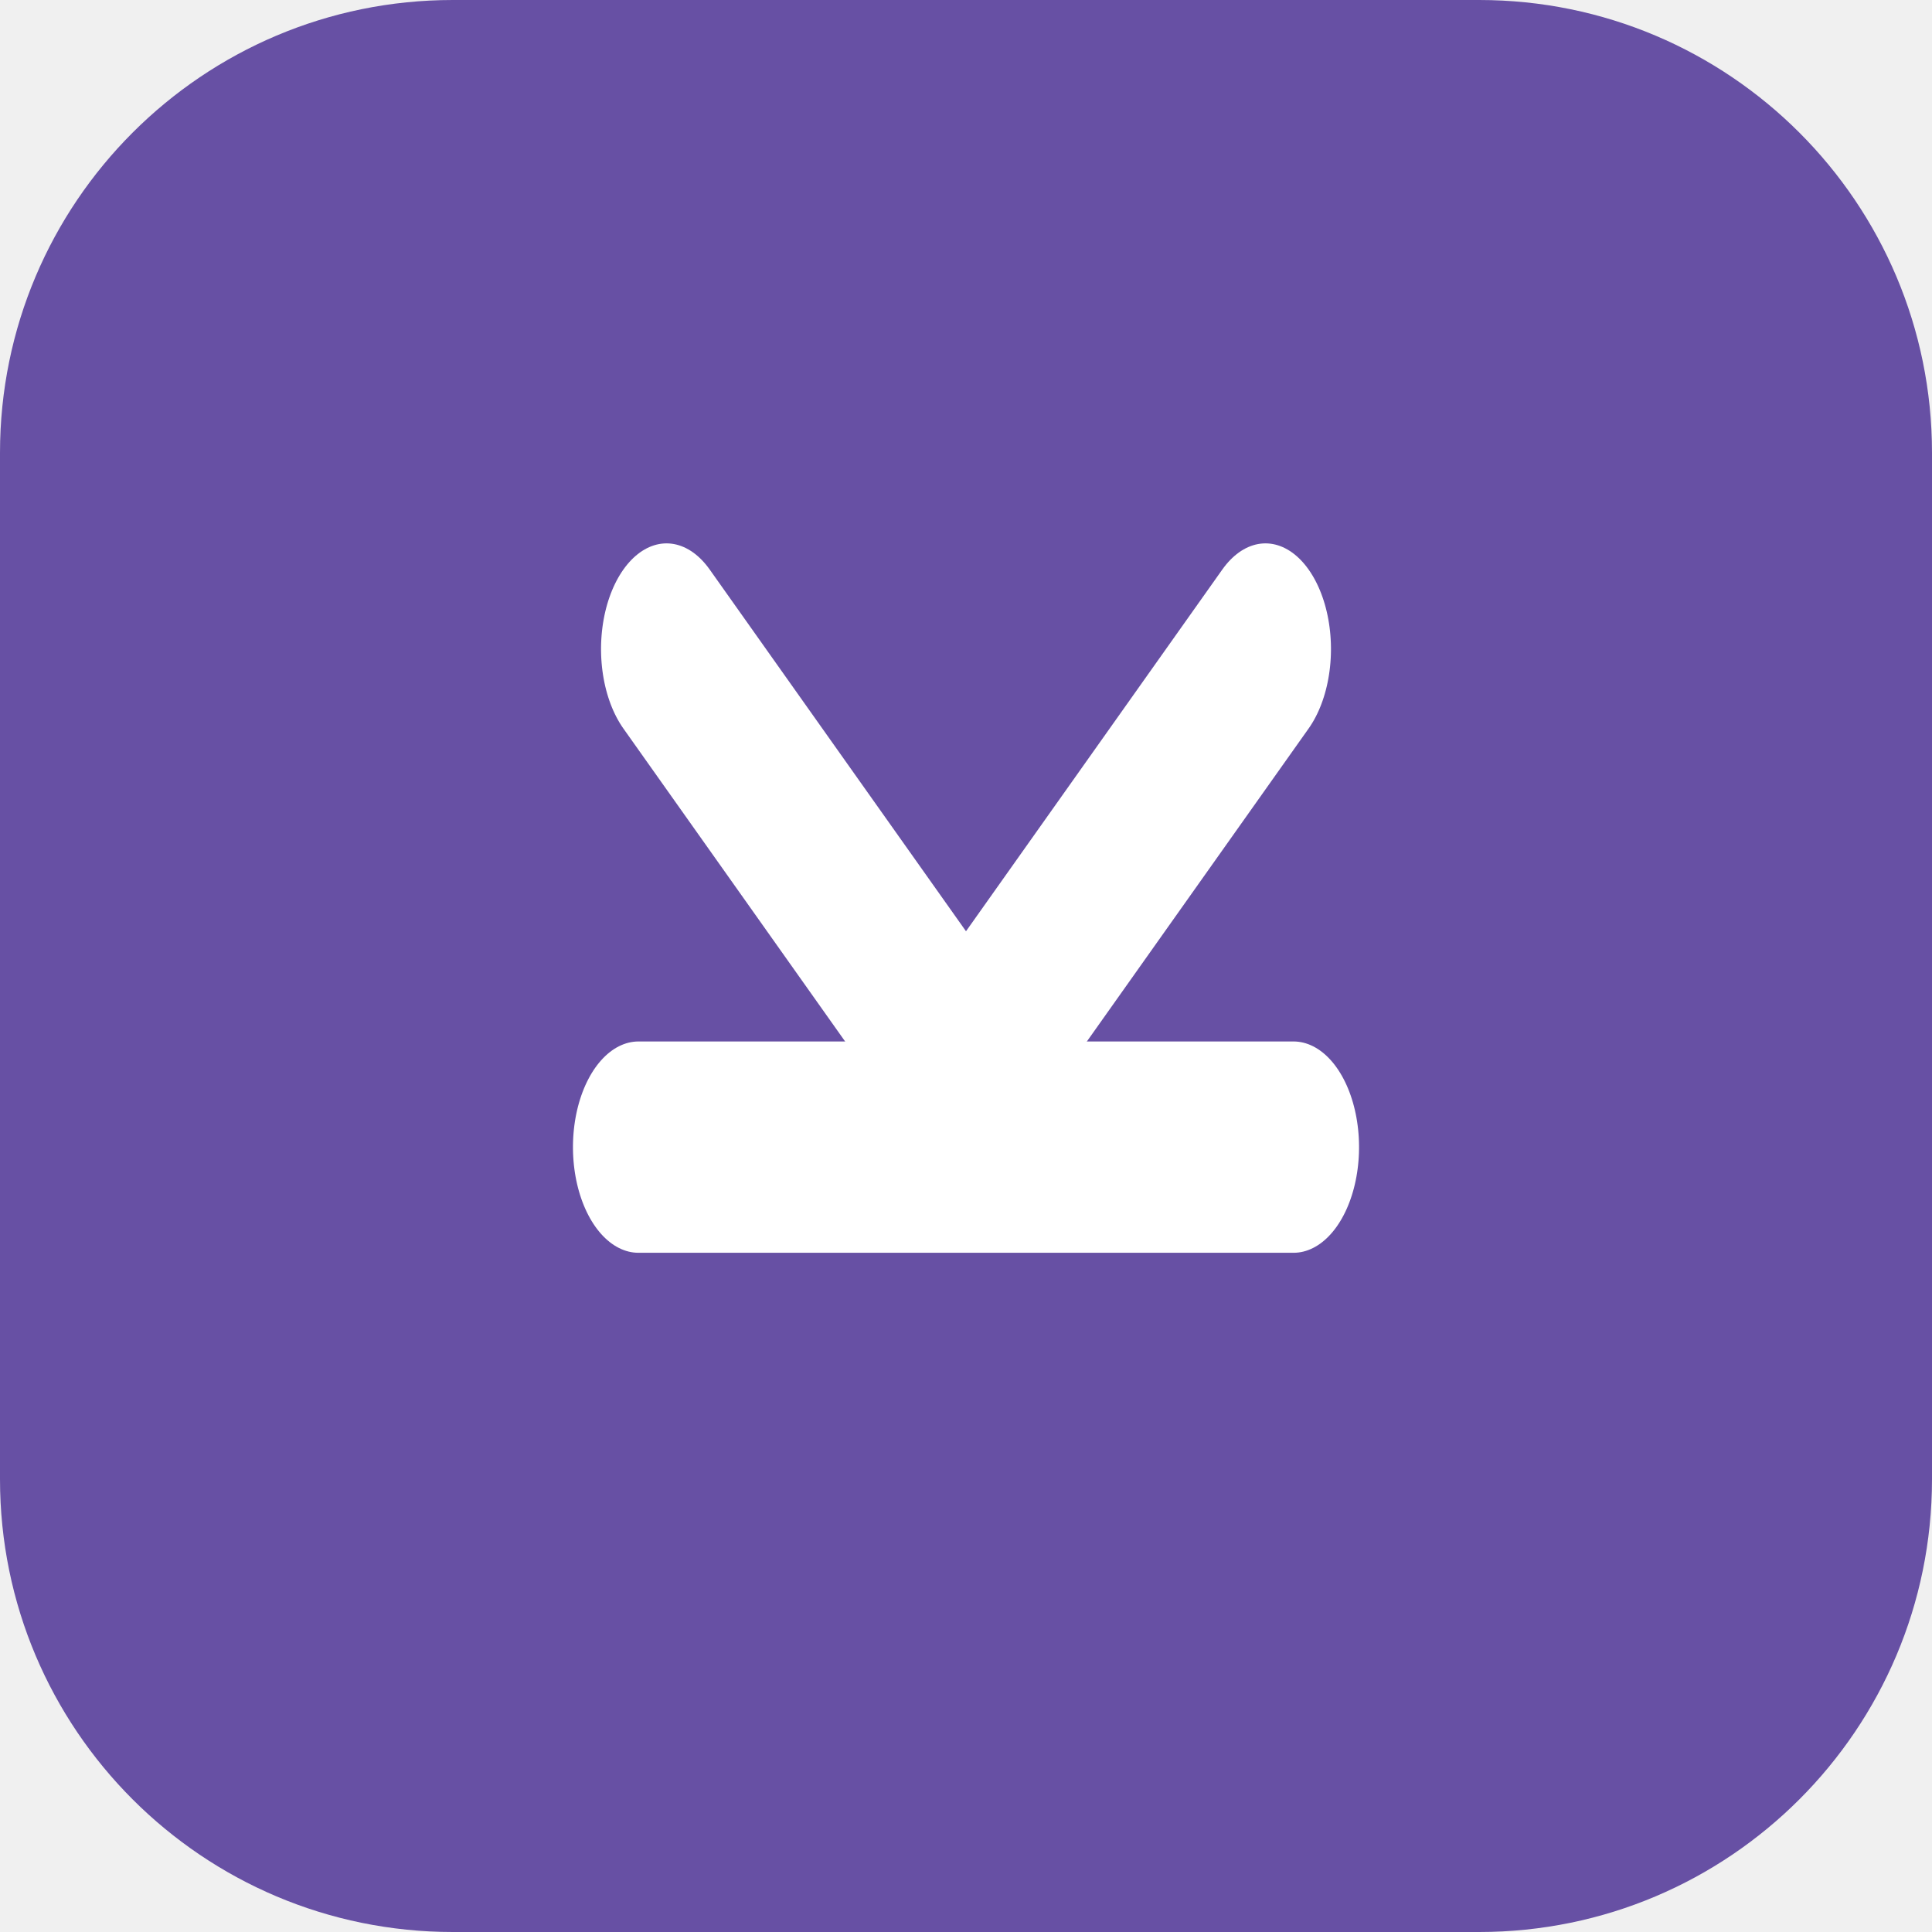
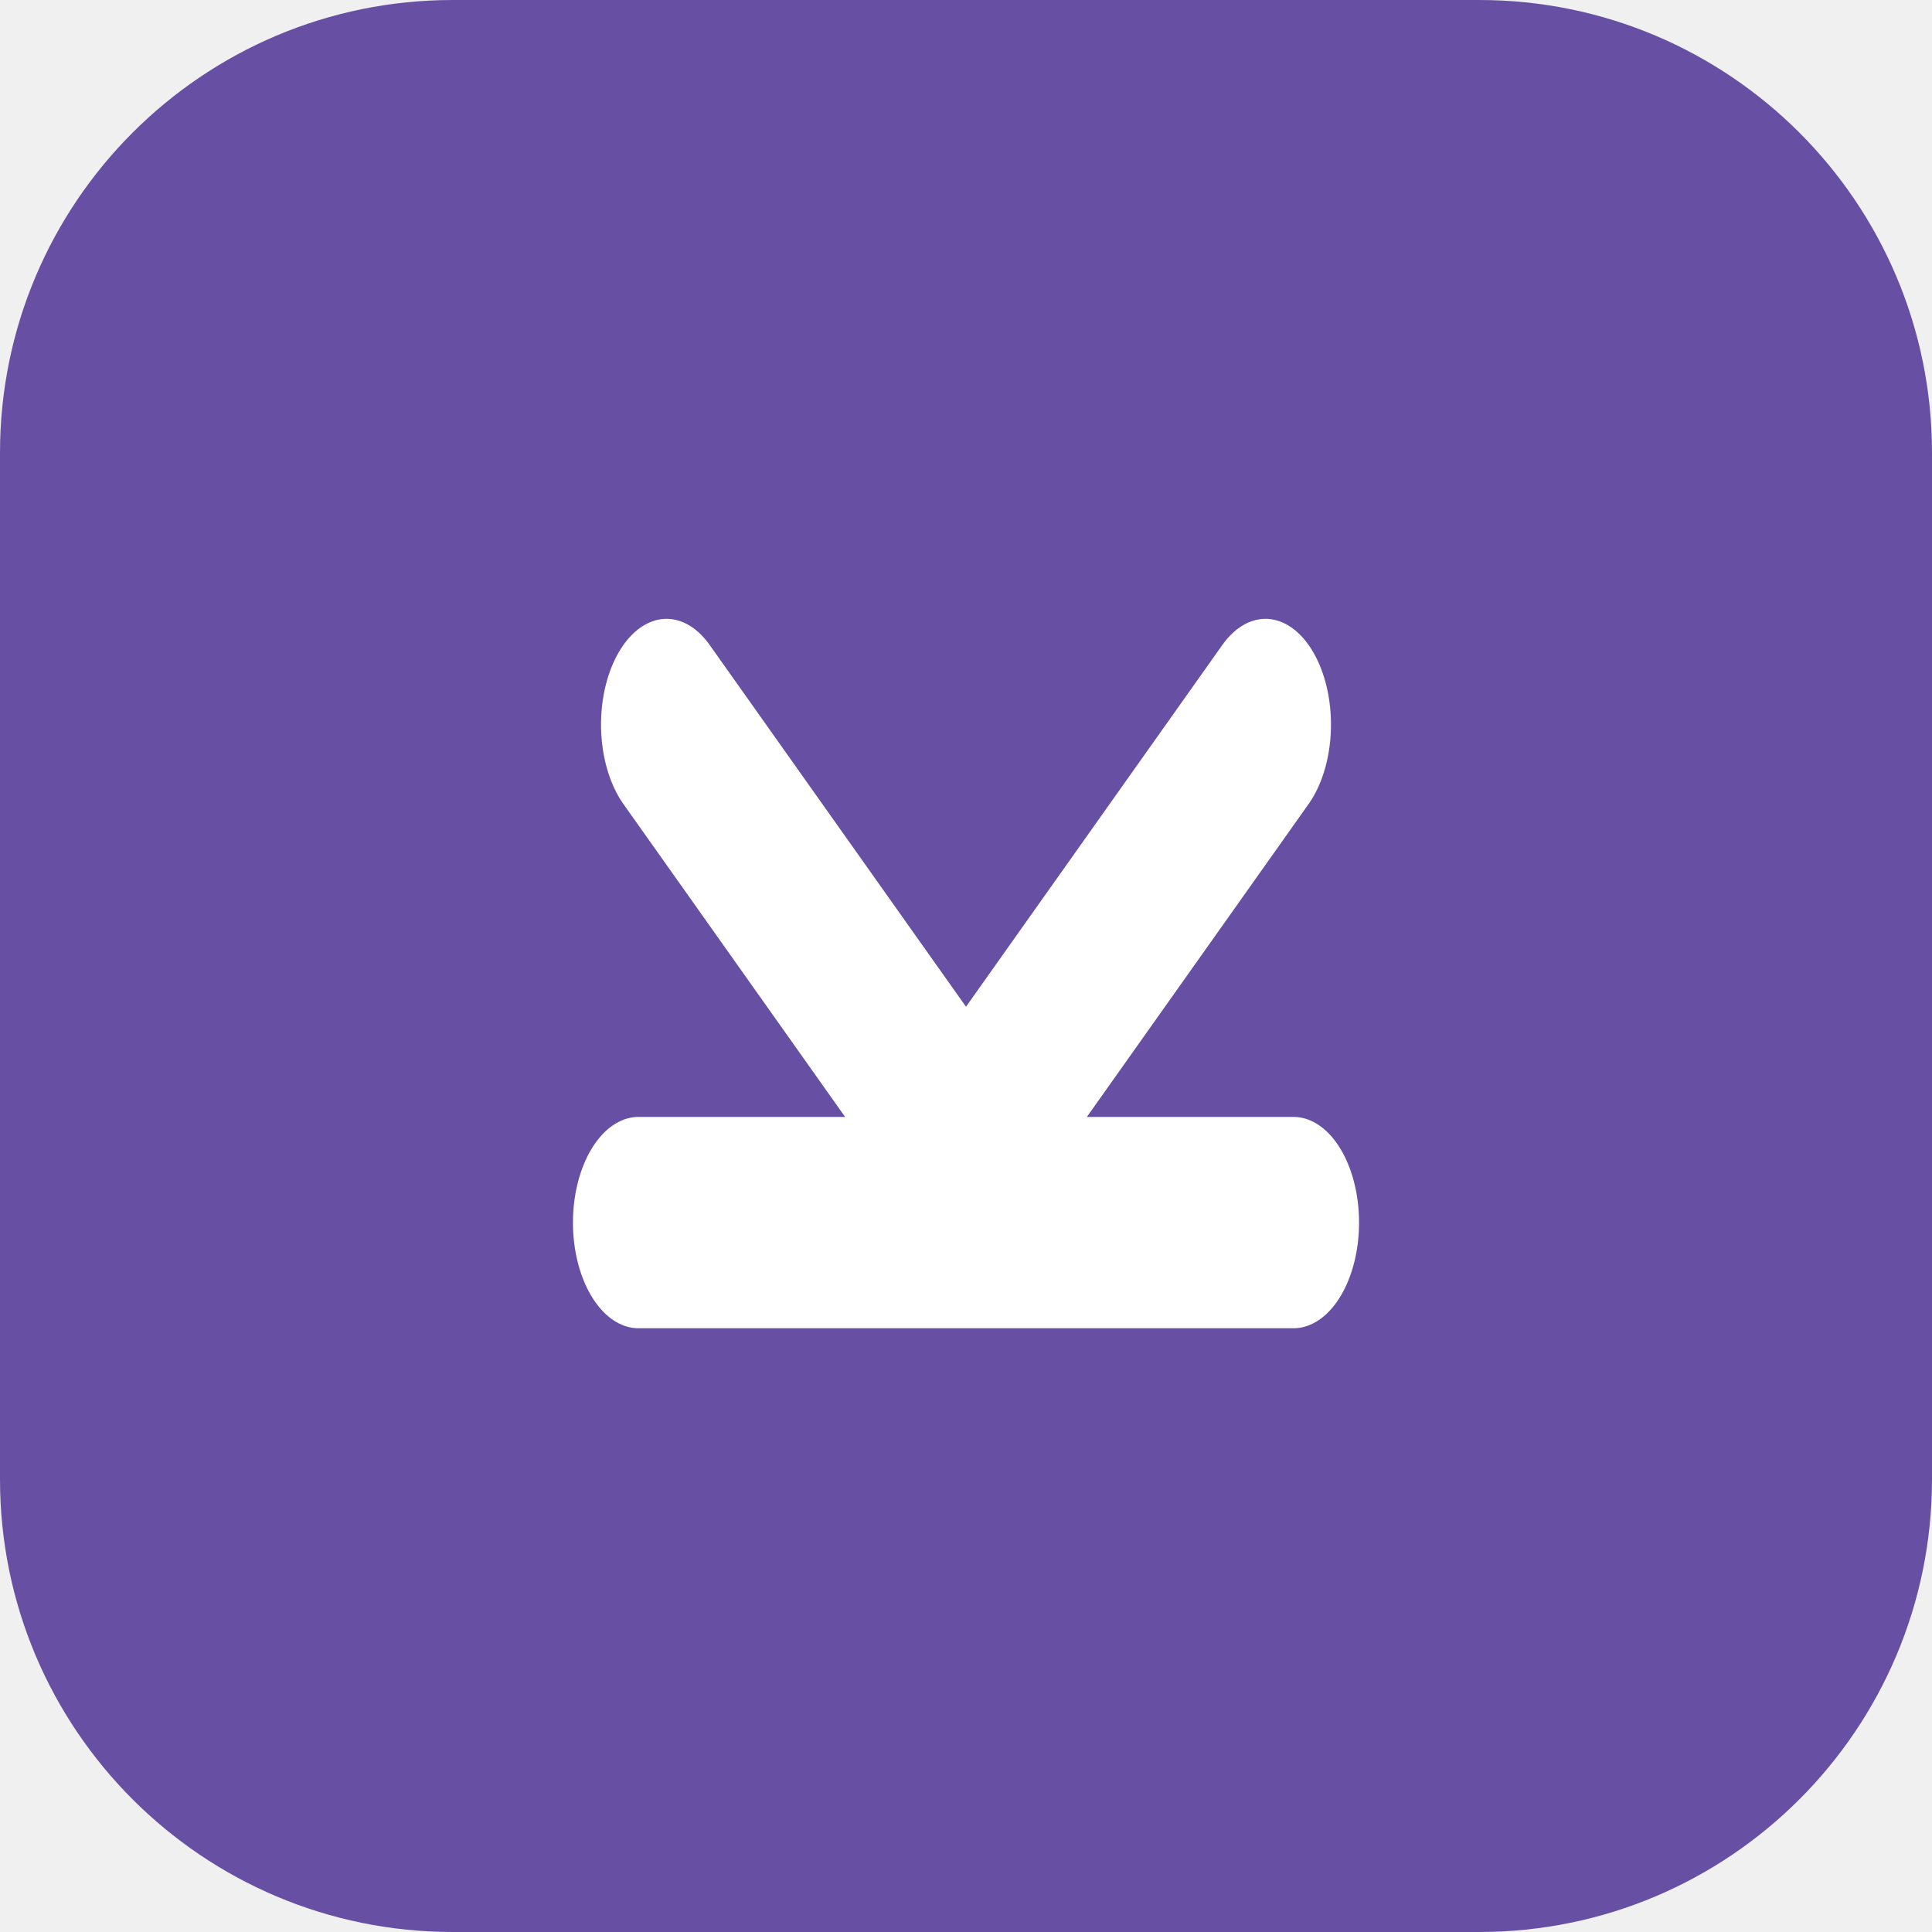
<svg xmlns="http://www.w3.org/2000/svg" viewBox="0 0 512 512">
  <rect width="512" height="512" rx="120" fill="#6750A4" />
-   <g transform="translate(256 256) scale(0.62 1) rotate(-90) translate(-8 0)" fill="none" stroke="#FFFFFF" stroke-width="56" stroke-linecap="round" stroke-linejoin="round">
+   <g transform="translate(256 276) scale(0.62 1) rotate(-90) translate(-8 0)" fill="none" stroke="#FFFFFF" stroke-width="56" stroke-linecap="round" stroke-linejoin="round">
    <path d="M-40 -140 V140" />
    <path d="M92 -128 L-20 0 L92 128" />
  </g>
</svg>
